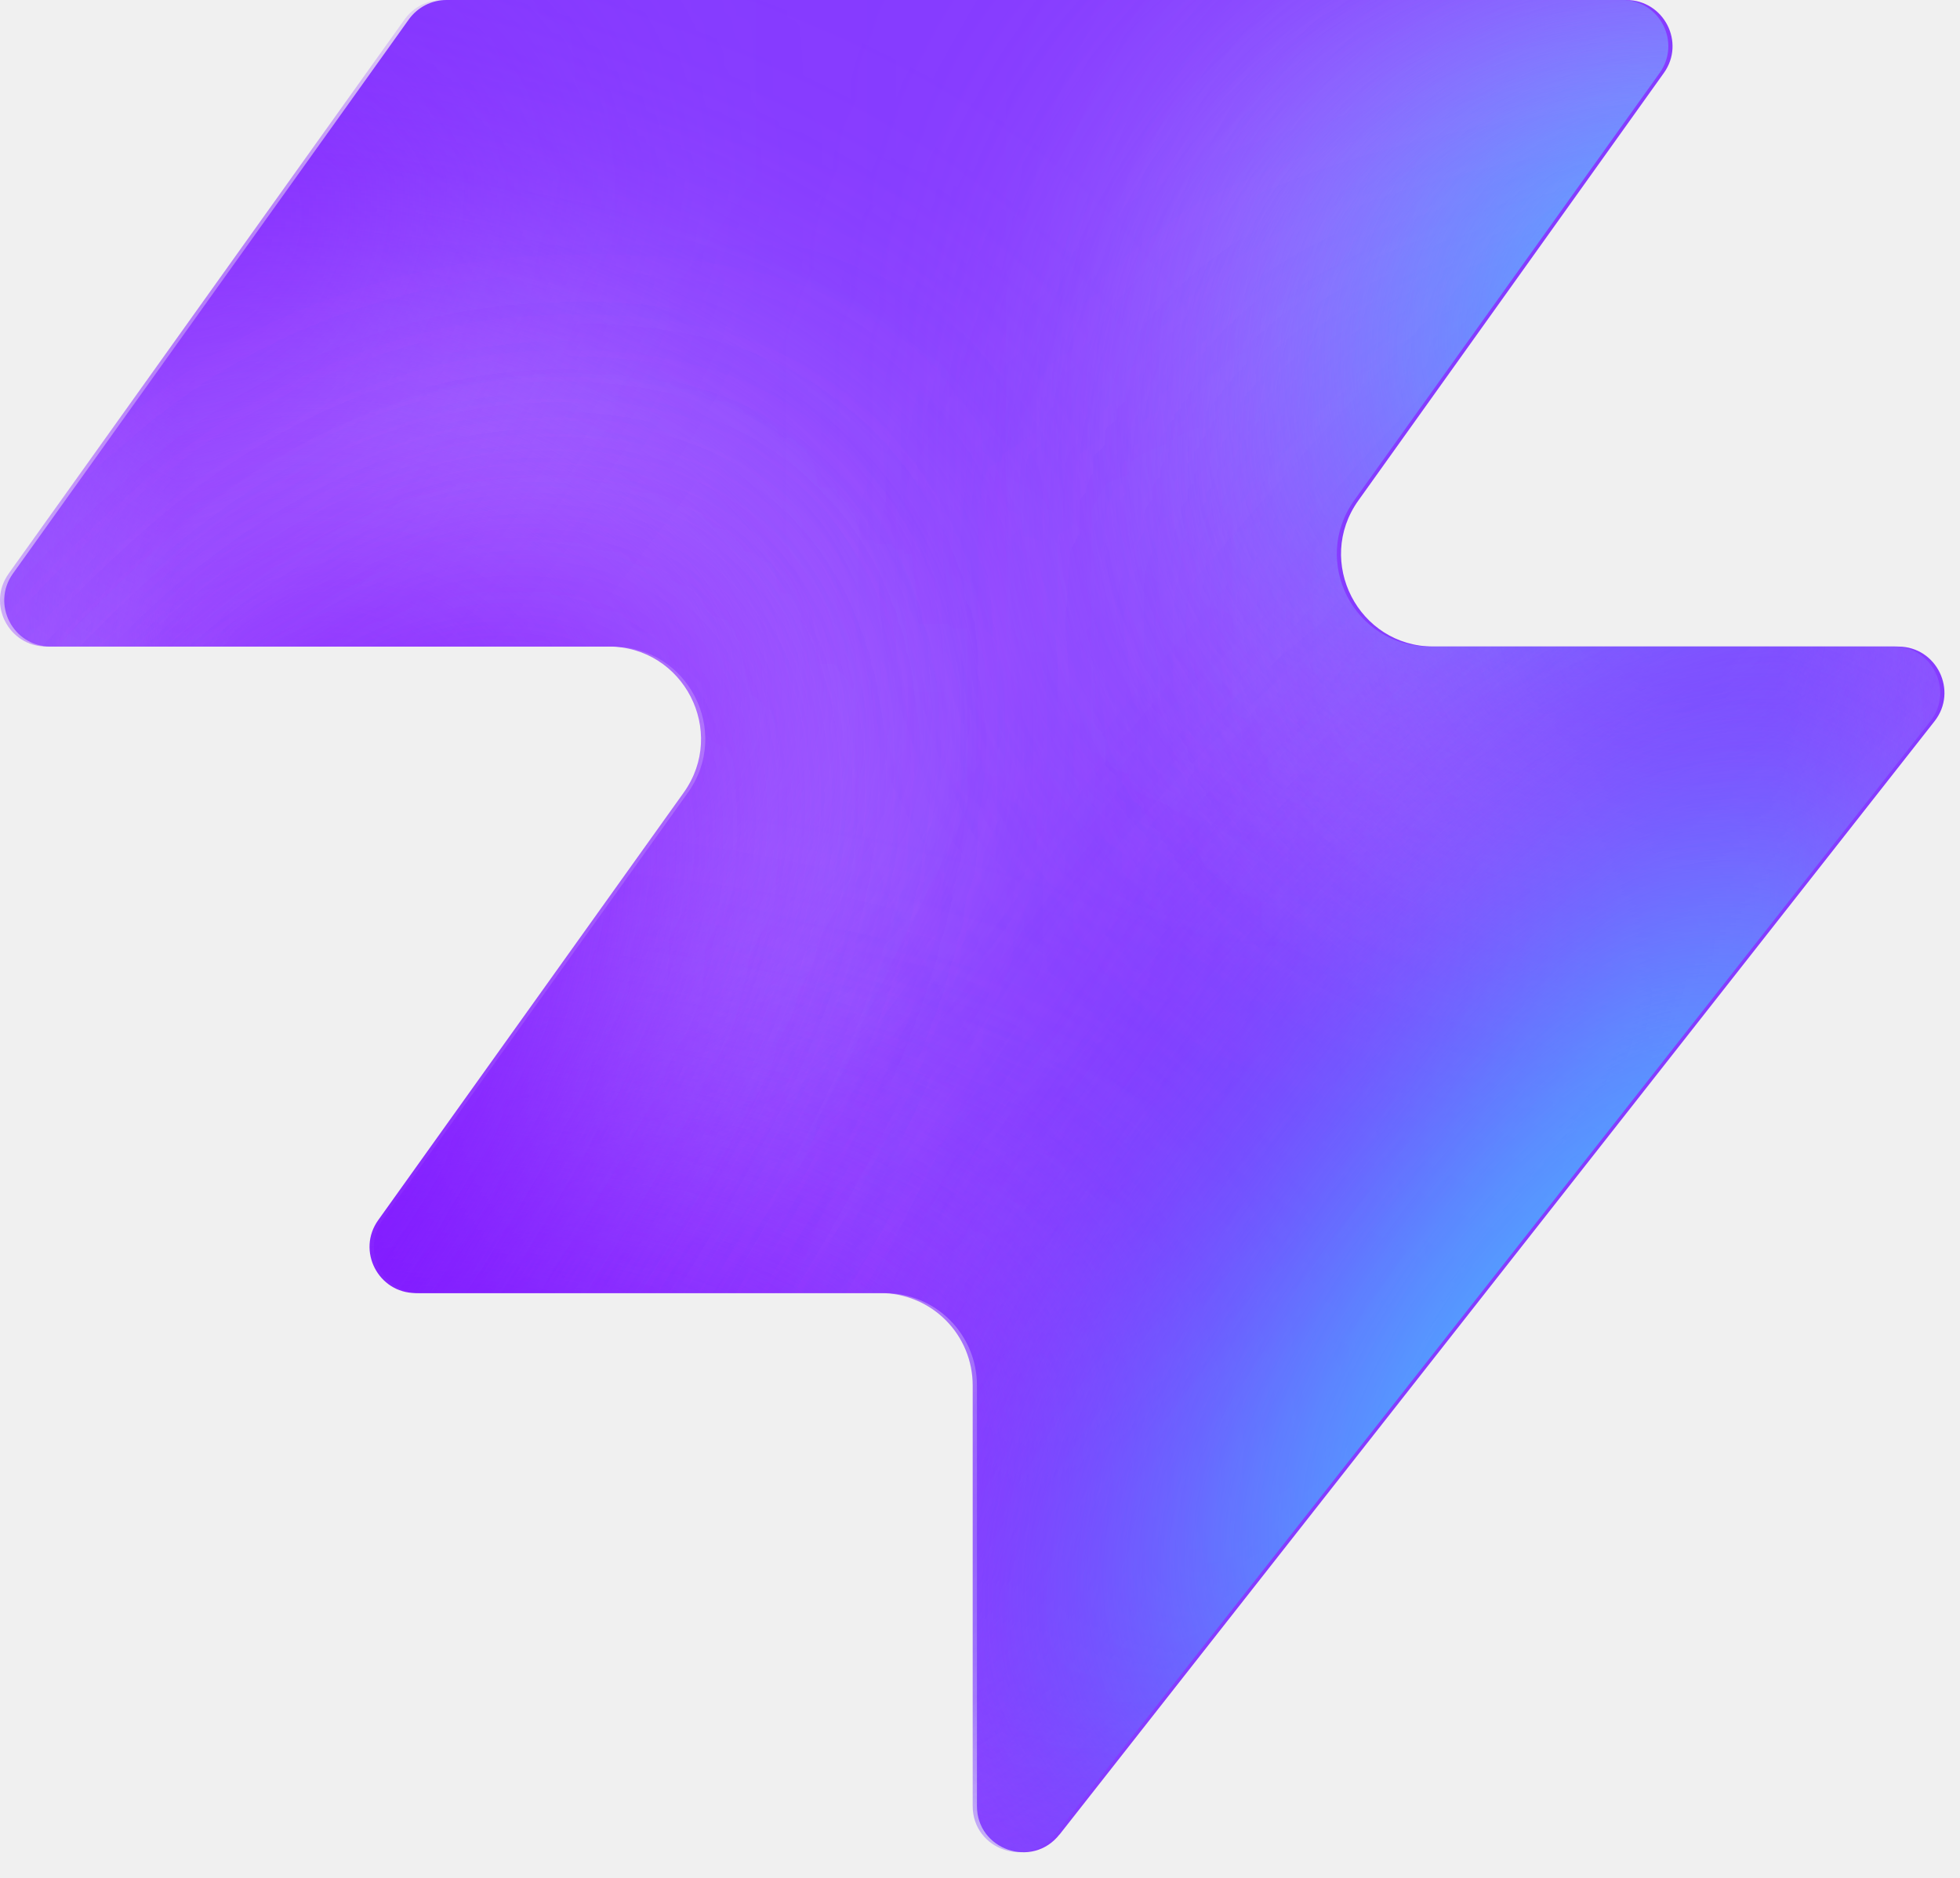
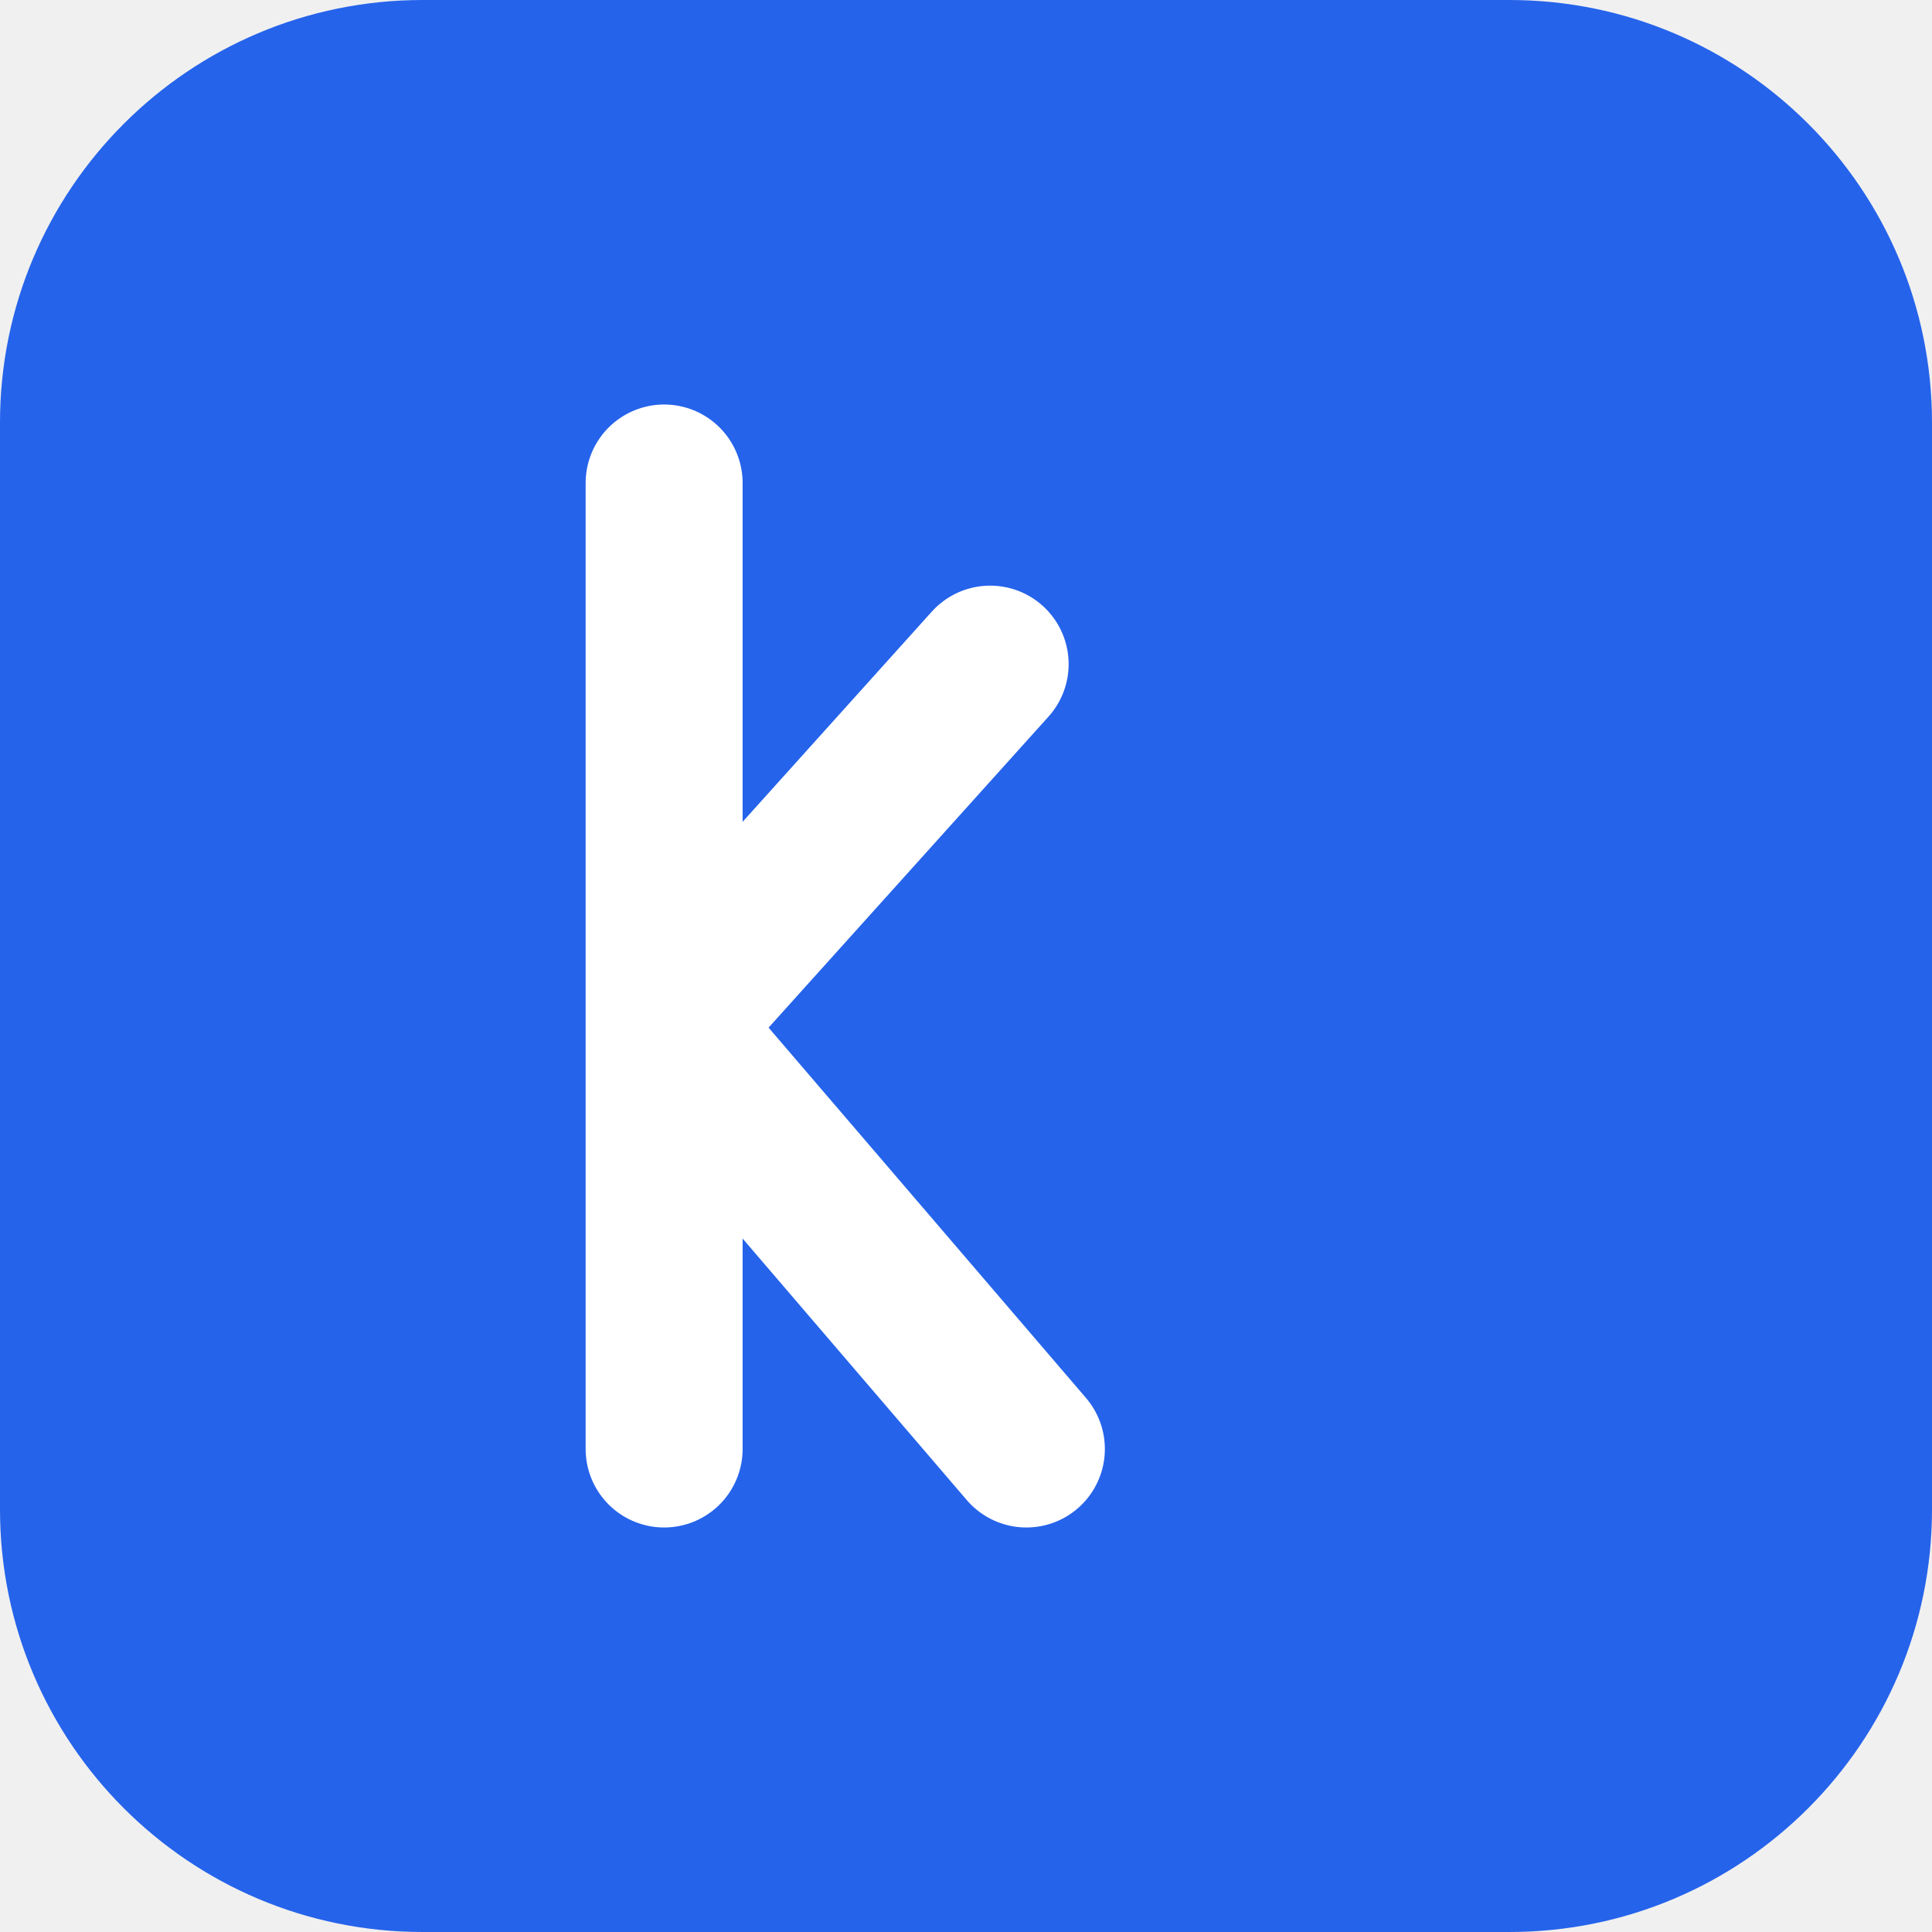
- <svg xmlns="http://www.w3.org/2000/svg" width="48" height="46" fill="none" viewBox="0 0 48 46">
-   <path fill="#863bff" d="M25.946 44.938c-.664.845-2.021.375-2.021-.698V33.937a2.26 2.26 0 0 0-2.262-2.262H10.287c-.92 0-1.456-1.04-.92-1.788l7.48-10.471c1.07-1.497 0-3.578-1.842-3.578H1.237c-.92 0-1.456-1.04-.92-1.788L10.013.474c.214-.297.556-.474.92-.474h28.894c.92 0 1.456 1.04.92 1.788l-7.48 10.471c-1.07 1.498 0 3.579 1.842 3.579h11.377c.943 0 1.473 1.088.89 1.83L25.947 44.94z" style="fill:#863bff;fill:color(display-p3 .525 .23 1);fill-opacity:1" />
-   <mask id="a" width="48" height="46" x="0" y="0" maskUnits="userSpaceOnUse" style="mask-type:alpha">
-     <path fill="#000" d="M25.842 44.938c-.664.844-2.021.375-2.021-.698V33.937a2.26 2.26 0 0 0-2.262-2.262H10.183c-.92 0-1.456-1.04-.92-1.788l7.48-10.471c1.07-1.498 0-3.579-1.842-3.579H1.133c-.92 0-1.456-1.04-.92-1.787L9.91.473c.214-.297.556-.474.92-.474h28.894c.92 0 1.456 1.04.92 1.788l-7.48 10.471c-1.07 1.498 0 3.578 1.842 3.578h11.377c.943 0 1.473 1.088.89 1.832L25.843 44.94z" style="fill:#000;fill-opacity:1" />
-   </mask>
-   <g mask="url(#a)">
-     <g filter="url(#b)">
-       <ellipse cx="5.508" cy="14.704" fill="#ede6ff" rx="5.508" ry="14.704" style="fill:#ede6ff;fill:color(display-p3 .927 .903 1);fill-opacity:1" transform="matrix(.00324 1 1 -.00324 -4.47 31.516)" />
-     </g>
-     <g filter="url(#c)">
-       <ellipse cx="10.399" cy="29.851" fill="#ede6ff" rx="10.399" ry="29.851" style="fill:#ede6ff;fill:color(display-p3 .927 .903 1);fill-opacity:1" transform="matrix(.00324 1 1 -.00324 -39.328 7.883)" />
-     </g>
-     <g filter="url(#d)">
-       <ellipse cx="5.508" cy="30.487" fill="#7e14ff" rx="5.508" ry="30.487" style="fill:#7e14ff;fill:color(display-p3 .492 .077 1);fill-opacity:1" transform="rotate(89.814 -25.913 -14.639)scale(1 -1)" />
-     </g>
-     <g filter="url(#e)">
-       <ellipse cx="5.508" cy="30.599" fill="#7e14ff" rx="5.508" ry="30.599" style="fill:#7e14ff;fill:color(display-p3 .492 .077 1);fill-opacity:1" transform="rotate(89.814 -32.644 -3.334)scale(1 -1)" />
-     </g>
-     <g filter="url(#f)">
-       <ellipse cx="5.508" cy="30.599" fill="#7e14ff" rx="5.508" ry="30.599" style="fill:#7e14ff;fill:color(display-p3 .492 .077 1);fill-opacity:1" transform="matrix(.00324 1 1 -.00324 -34.34 30.47)" />
-     </g>
-     <g filter="url(#g)">
-       <ellipse cx="14.072" cy="22.078" fill="#ede6ff" rx="14.072" ry="22.078" style="fill:#ede6ff;fill:color(display-p3 .927 .903 1);fill-opacity:1" transform="rotate(93.35 24.506 48.493)scale(-1 1)" />
-     </g>
-     <g filter="url(#h)">
-       <ellipse cx="3.47" cy="21.501" fill="#7e14ff" rx="3.47" ry="21.501" style="fill:#7e14ff;fill:color(display-p3 .492 .077 1);fill-opacity:1" transform="rotate(89.009 28.708 47.59)scale(-1 1)" />
-     </g>
-     <g filter="url(#i)">
-       <ellipse cx="3.47" cy="21.501" fill="#7e14ff" rx="3.47" ry="21.501" style="fill:#7e14ff;fill:color(display-p3 .492 .077 1);fill-opacity:1" transform="rotate(89.009 28.708 47.59)scale(-1 1)" />
-     </g>
-     <g filter="url(#j)">
-       <ellipse cx=".387" cy="8.972" fill="#7e14ff" rx="4.407" ry="29.108" style="fill:#7e14ff;fill:color(display-p3 .492 .077 1);fill-opacity:1" transform="rotate(39.51 .387 8.972)" />
-     </g>
-     <g filter="url(#k)">
-       <ellipse cx="47.523" cy="-6.092" fill="#7e14ff" rx="4.407" ry="29.108" style="fill:#7e14ff;fill:color(display-p3 .492 .077 1);fill-opacity:1" transform="rotate(37.892 47.523 -6.092)" />
-     </g>
-     <g filter="url(#l)">
-       <ellipse cx="41.412" cy="6.333" fill="#47bfff" rx="5.971" ry="9.665" style="fill:#47bfff;fill:color(display-p3 .28 .748 1);fill-opacity:1" transform="rotate(37.892 41.412 6.333)" />
-     </g>
-     <g filter="url(#m)">
-       <ellipse cx="-1.879" cy="38.332" fill="#7e14ff" rx="4.407" ry="29.108" style="fill:#7e14ff;fill:color(display-p3 .492 .077 1);fill-opacity:1" transform="rotate(37.892 -1.88 38.332)" />
-     </g>
-     <g filter="url(#n)">
-       <ellipse cx="-1.879" cy="38.332" fill="#7e14ff" rx="4.407" ry="29.108" style="fill:#7e14ff;fill:color(display-p3 .492 .077 1);fill-opacity:1" transform="rotate(37.892 -1.88 38.332)" />
-     </g>
-     <g filter="url(#o)">
-       <ellipse cx="35.651" cy="29.907" fill="#7e14ff" rx="4.407" ry="29.108" style="fill:#7e14ff;fill:color(display-p3 .492 .077 1);fill-opacity:1" transform="rotate(37.892 35.651 29.907)" />
-     </g>
-     <g filter="url(#p)">
-       <ellipse cx="38.418" cy="32.4" fill="#47bfff" rx="5.971" ry="15.297" style="fill:#47bfff;fill:color(display-p3 .28 .748 1);fill-opacity:1" transform="rotate(37.892 38.418 32.4)" />
-     </g>
-   </g>
-   <defs>
-     <filter id="b" width="60.045" height="41.654" x="-19.77" y="16.149" color-interpolation-filters="sRGB" filterUnits="userSpaceOnUse">
-       <feFlood flood-opacity="0" result="BackgroundImageFix" />
-       <feBlend in="SourceGraphic" in2="BackgroundImageFix" result="shape" />
-       <feGaussianBlur result="effect1_foregroundBlur_2002_17158" stdDeviation="7.659" />
-     </filter>
-     <filter id="c" width="90.34" height="51.437" x="-54.613" y="-7.533" color-interpolation-filters="sRGB" filterUnits="userSpaceOnUse">
-       <feFlood flood-opacity="0" result="BackgroundImageFix" />
-       <feBlend in="SourceGraphic" in2="BackgroundImageFix" result="shape" />
-       <feGaussianBlur result="effect1_foregroundBlur_2002_17158" stdDeviation="7.659" />
-     </filter>
-     <filter id="d" width="79.355" height="29.4" x="-49.64" y="2.03" color-interpolation-filters="sRGB" filterUnits="userSpaceOnUse">
-       <feFlood flood-opacity="0" result="BackgroundImageFix" />
-       <feBlend in="SourceGraphic" in2="BackgroundImageFix" result="shape" />
-       <feGaussianBlur result="effect1_foregroundBlur_2002_17158" stdDeviation="4.596" />
-     </filter>
-     <filter id="e" width="79.579" height="29.4" x="-45.045" y="20.029" color-interpolation-filters="sRGB" filterUnits="userSpaceOnUse">
-       <feFlood flood-opacity="0" result="BackgroundImageFix" />
-       <feBlend in="SourceGraphic" in2="BackgroundImageFix" result="shape" />
-       <feGaussianBlur result="effect1_foregroundBlur_2002_17158" stdDeviation="4.596" />
-     </filter>
-     <filter id="f" width="79.579" height="29.4" x="-43.513" y="21.178" color-interpolation-filters="sRGB" filterUnits="userSpaceOnUse">
-       <feFlood flood-opacity="0" result="BackgroundImageFix" />
-       <feBlend in="SourceGraphic" in2="BackgroundImageFix" result="shape" />
-       <feGaussianBlur result="effect1_foregroundBlur_2002_17158" stdDeviation="4.596" />
-     </filter>
-     <filter id="g" width="74.749" height="58.852" x="15.756" y="-17.901" color-interpolation-filters="sRGB" filterUnits="userSpaceOnUse">
-       <feFlood flood-opacity="0" result="BackgroundImageFix" />
-       <feBlend in="SourceGraphic" in2="BackgroundImageFix" result="shape" />
-       <feGaussianBlur result="effect1_foregroundBlur_2002_17158" stdDeviation="7.659" />
-     </filter>
-     <filter id="h" width="61.377" height="25.362" x="23.548" y="2.284" color-interpolation-filters="sRGB" filterUnits="userSpaceOnUse">
-       <feFlood flood-opacity="0" result="BackgroundImageFix" />
-       <feBlend in="SourceGraphic" in2="BackgroundImageFix" result="shape" />
-       <feGaussianBlur result="effect1_foregroundBlur_2002_17158" stdDeviation="4.596" />
-     </filter>
-     <filter id="i" width="61.377" height="25.362" x="23.548" y="2.284" color-interpolation-filters="sRGB" filterUnits="userSpaceOnUse">
-       <feFlood flood-opacity="0" result="BackgroundImageFix" />
-       <feBlend in="SourceGraphic" in2="BackgroundImageFix" result="shape" />
-       <feGaussianBlur result="effect1_foregroundBlur_2002_17158" stdDeviation="4.596" />
-     </filter>
-     <filter id="j" width="56.045" height="63.649" x="-27.636" y="-22.853" color-interpolation-filters="sRGB" filterUnits="userSpaceOnUse">
-       <feFlood flood-opacity="0" result="BackgroundImageFix" />
-       <feBlend in="SourceGraphic" in2="BackgroundImageFix" result="shape" />
-       <feGaussianBlur result="effect1_foregroundBlur_2002_17158" stdDeviation="4.596" />
-     </filter>
-     <filter id="k" width="54.814" height="64.646" x="20.116" y="-38.415" color-interpolation-filters="sRGB" filterUnits="userSpaceOnUse">
-       <feFlood flood-opacity="0" result="BackgroundImageFix" />
-       <feBlend in="SourceGraphic" in2="BackgroundImageFix" result="shape" />
-       <feGaussianBlur result="effect1_foregroundBlur_2002_17158" stdDeviation="4.596" />
-     </filter>
-     <filter id="l" width="33.541" height="35.313" x="24.641" y="-11.323" color-interpolation-filters="sRGB" filterUnits="userSpaceOnUse">
-       <feFlood flood-opacity="0" result="BackgroundImageFix" />
-       <feBlend in="SourceGraphic" in2="BackgroundImageFix" result="shape" />
-       <feGaussianBlur result="effect1_foregroundBlur_2002_17158" stdDeviation="4.596" />
-     </filter>
-     <filter id="m" width="54.814" height="64.646" x="-29.286" y="6.009" color-interpolation-filters="sRGB" filterUnits="userSpaceOnUse">
-       <feFlood flood-opacity="0" result="BackgroundImageFix" />
-       <feBlend in="SourceGraphic" in2="BackgroundImageFix" result="shape" />
-       <feGaussianBlur result="effect1_foregroundBlur_2002_17158" stdDeviation="4.596" />
-     </filter>
-     <filter id="n" width="54.814" height="64.646" x="-29.286" y="6.009" color-interpolation-filters="sRGB" filterUnits="userSpaceOnUse">
-       <feFlood flood-opacity="0" result="BackgroundImageFix" />
-       <feBlend in="SourceGraphic" in2="BackgroundImageFix" result="shape" />
-       <feGaussianBlur result="effect1_foregroundBlur_2002_17158" stdDeviation="4.596" />
-     </filter>
-     <filter id="o" width="54.814" height="64.646" x="8.244" y="-2.416" color-interpolation-filters="sRGB" filterUnits="userSpaceOnUse">
-       <feFlood flood-opacity="0" result="BackgroundImageFix" />
-       <feBlend in="SourceGraphic" in2="BackgroundImageFix" result="shape" />
-       <feGaussianBlur result="effect1_foregroundBlur_2002_17158" stdDeviation="4.596" />
-     </filter>
-     <filter id="p" width="39.409" height="43.623" x="18.713" y="10.588" color-interpolation-filters="sRGB" filterUnits="userSpaceOnUse">
-       <feFlood flood-opacity="0" result="BackgroundImageFix" />
-       <feBlend in="SourceGraphic" in2="BackgroundImageFix" result="shape" />
-       <feGaussianBlur result="effect1_foregroundBlur_2002_17158" stdDeviation="4.596" />
-     </filter>
-   </defs>
+ <svg xmlns="http://www.w3.org/2000/svg" viewBox="0 0 32 32">
+   <rect width="32" height="32" rx="7" fill="#2563eb" />
+   <path d="M11 8v16M11 17l5.4-6M11 17l6 7" stroke="#fff" stroke-width="2.6" stroke-linecap="round" stroke-linejoin="round" fill="none" />
</svg>
